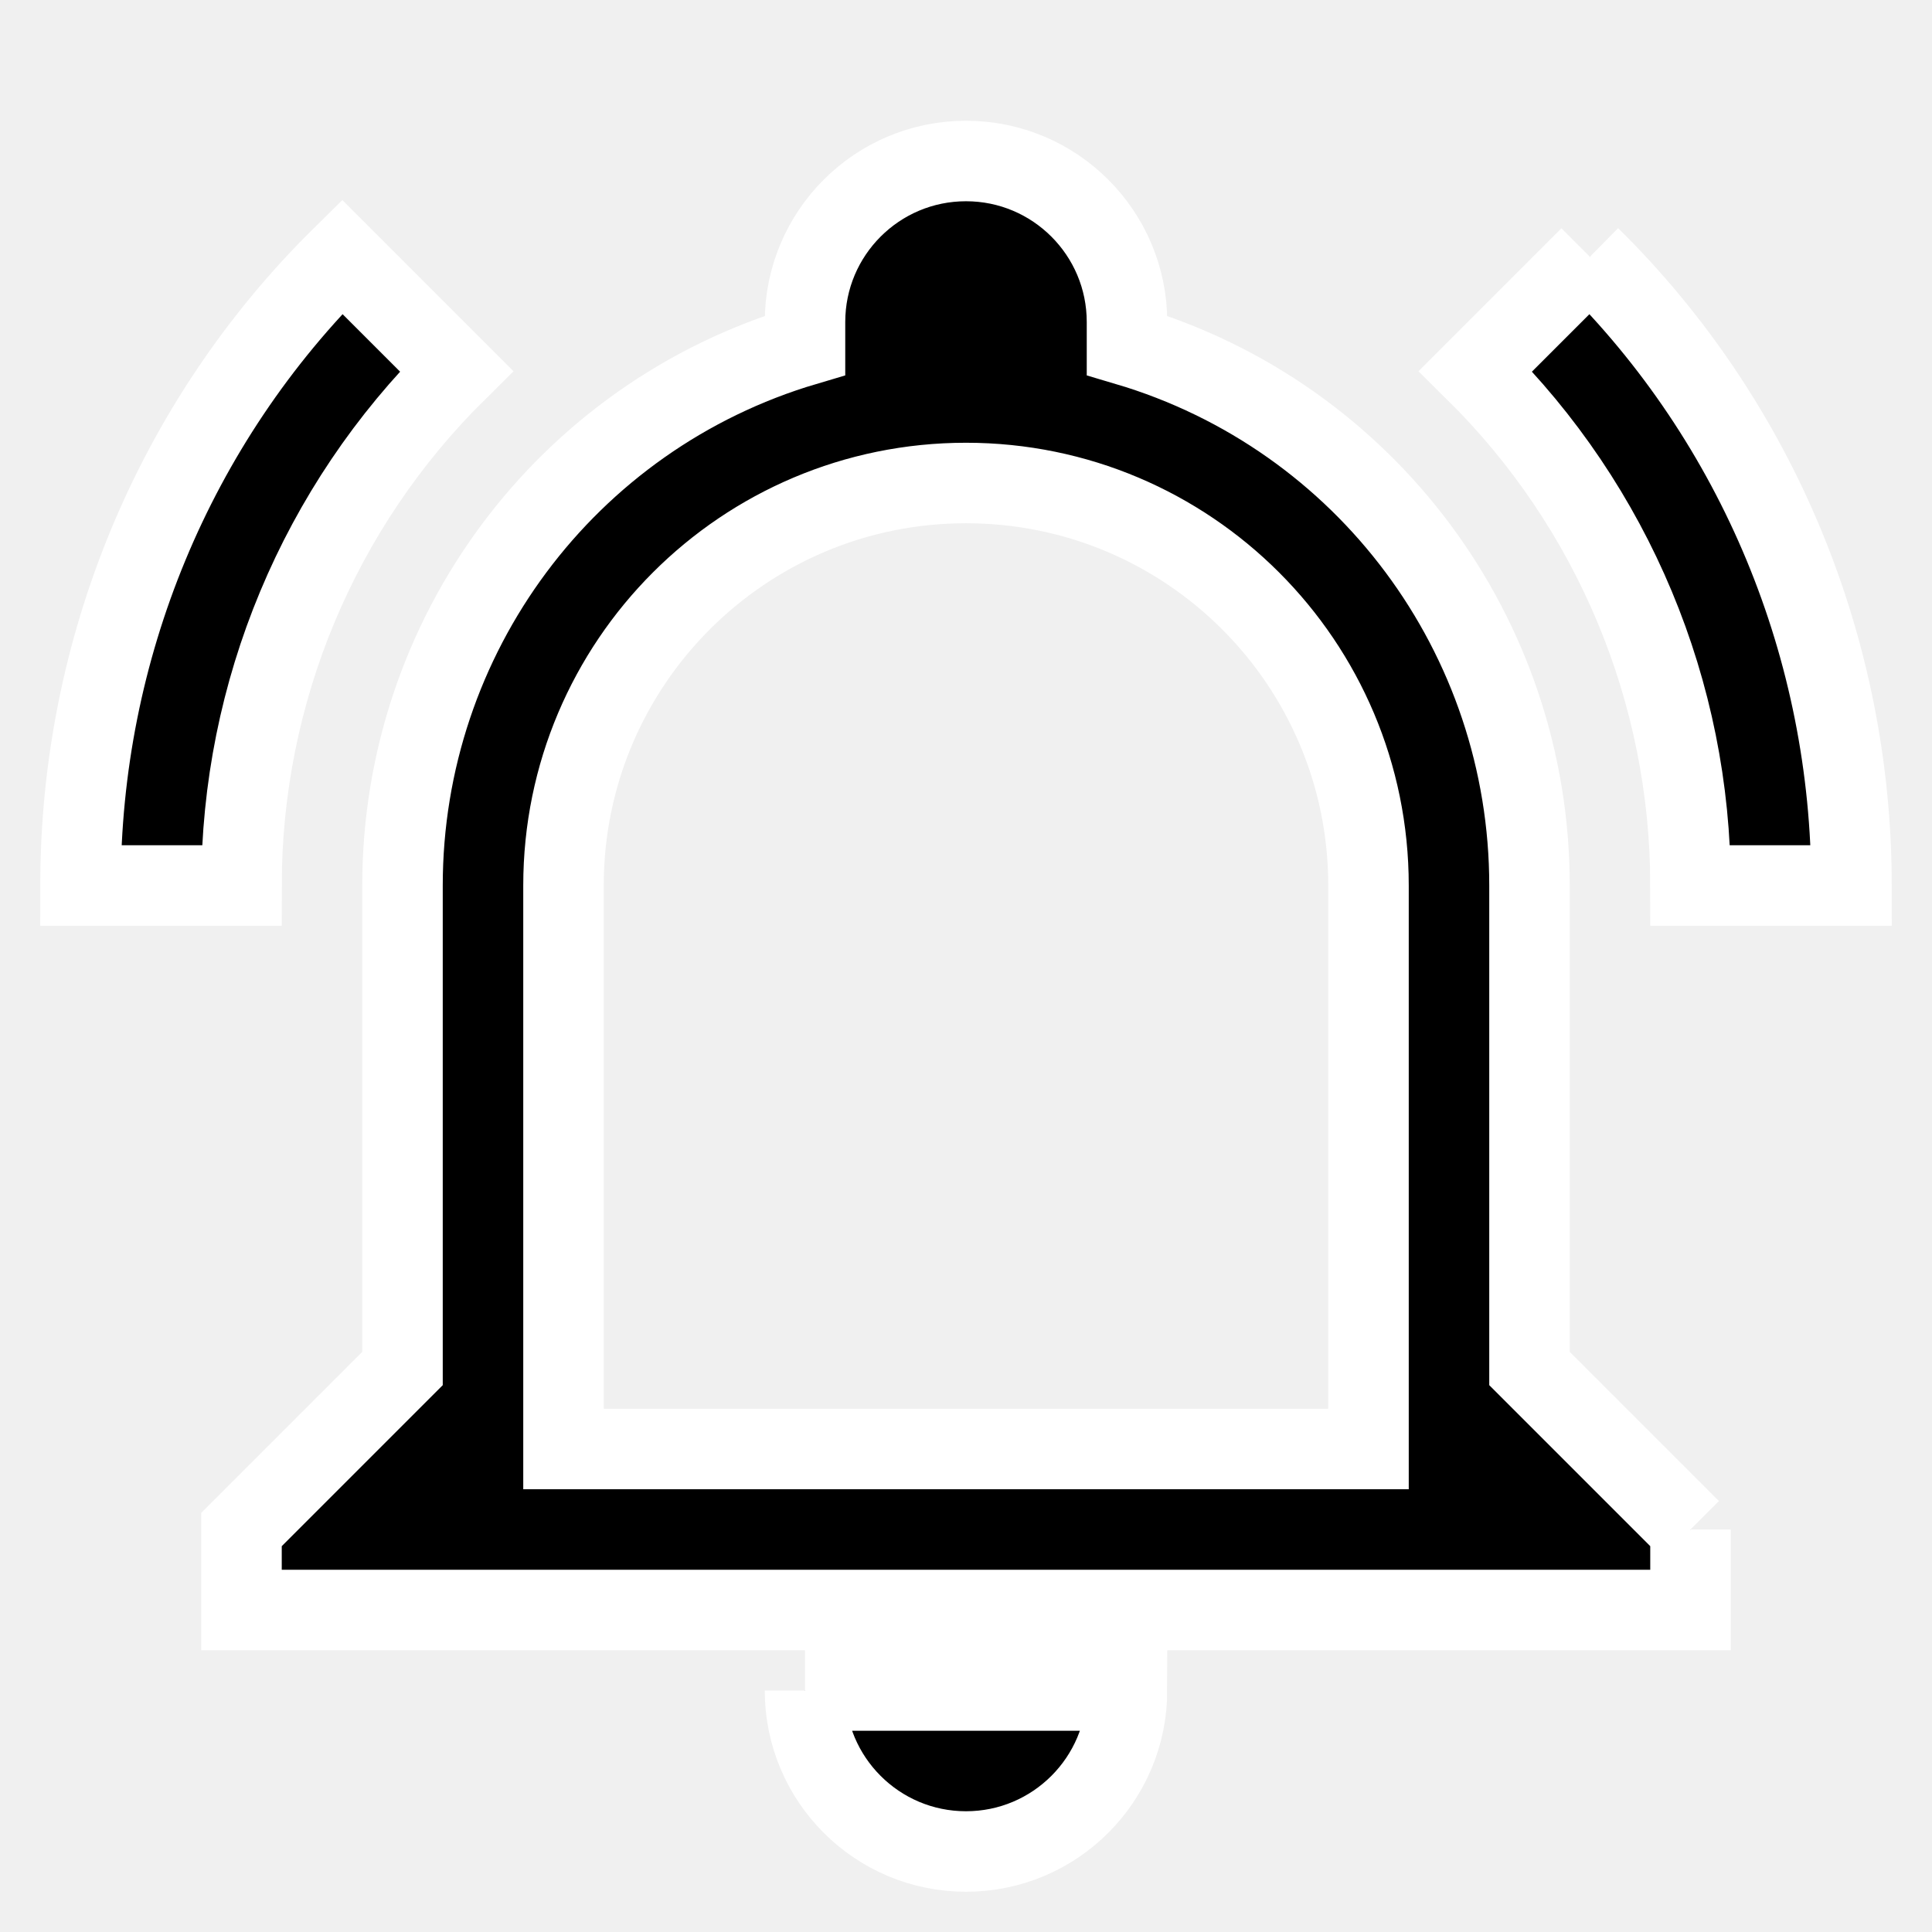
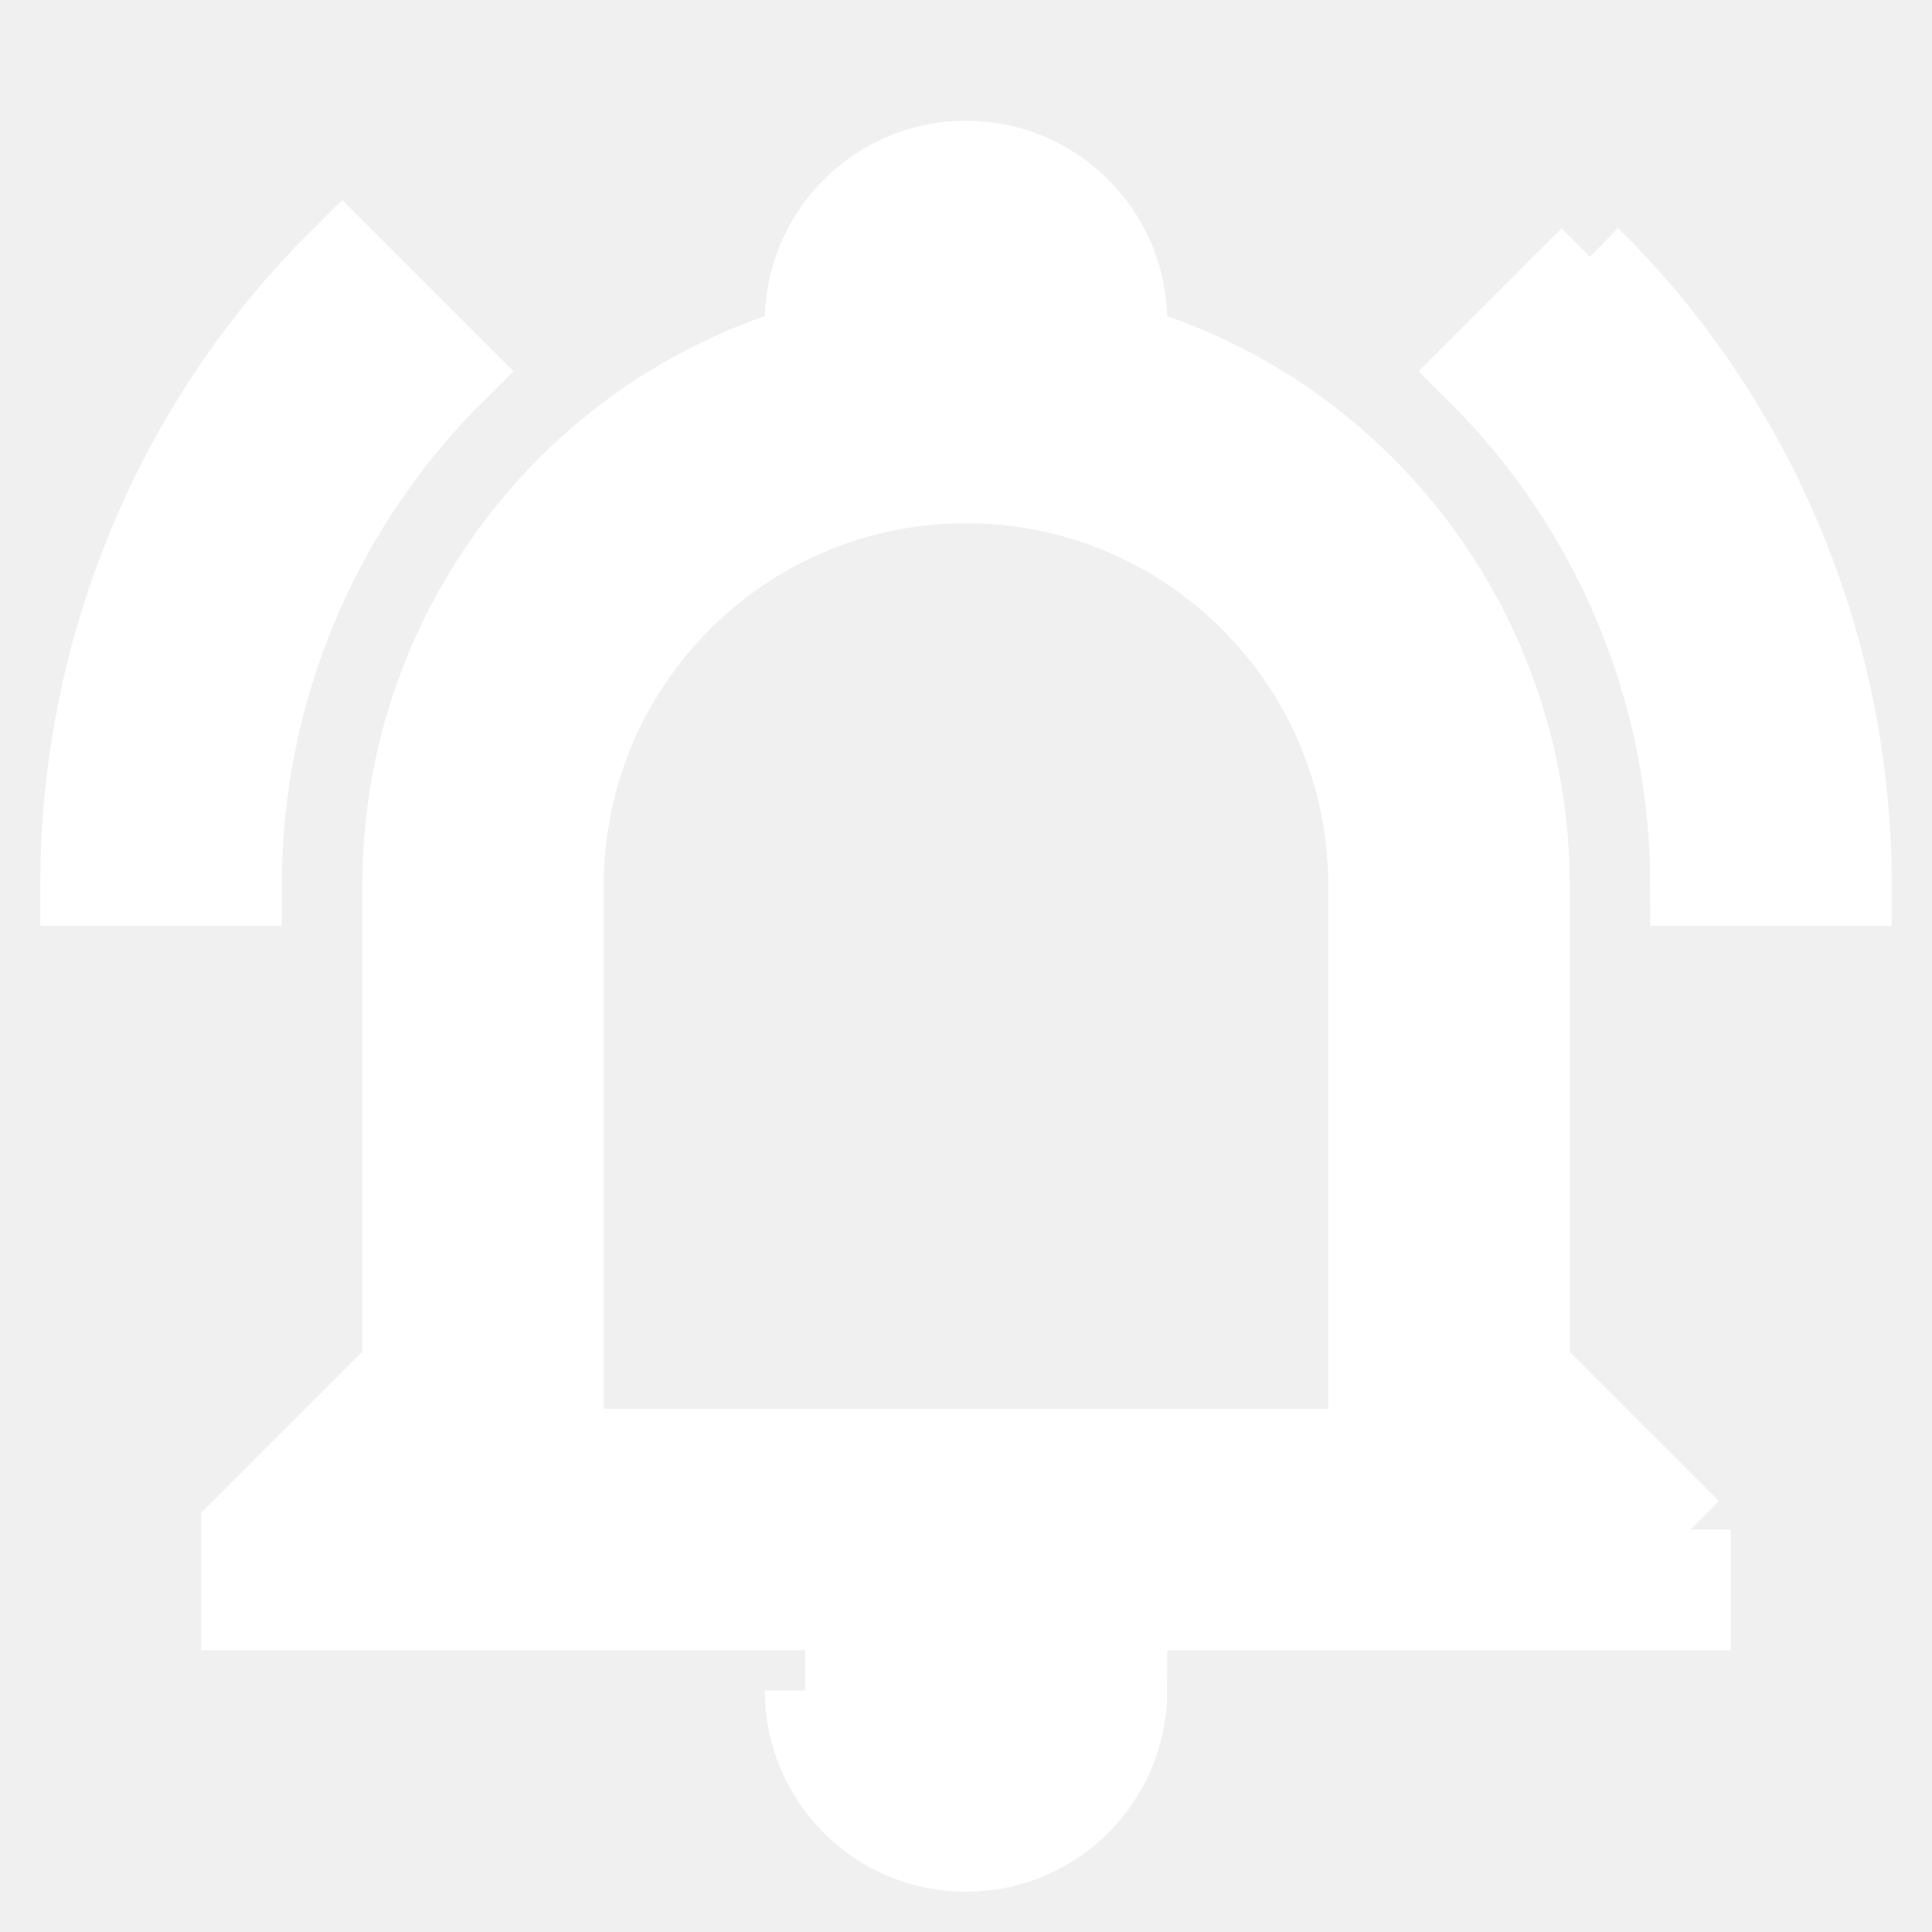
<svg xmlns="http://www.w3.org/2000/svg" viewBox="0 0 24 24">
-   <path d="M10,21H14A2,2 0 0,1 12,23A2,2 0 0,1 10,21M21,19V20H3V19L5,17V11C5,7.9 7.03,5.17 10,4.29C10,4.19 10,4.1 10,4A2,2 0 0,1 12,2A2,2 0 0,1 14,4C14,4.1 14,4.19 14,4.29C16.97,5.17 19,7.9 19,11V17L21,19M17,11A5,5 0 0,0 12,6A5,5 0 0,0 7,11V18H17V11M19.75,3.19L18.33,4.61C20.04,6.3 21,8.6 21,11H23C23,8.07 21.84,5.25 19.75,3.19M1,11H3C3,8.6 3.96,6.3 5.67,4.61L4.25,3.19C2.16,5.25 1,8.07 1,11Z" stroke="white" />
+   <path d="M10,21H14A2,2 0 0,1 12,23A2,2 0 0,1 10,21M21,19V20H3V19L5,17V11C5,7.9 7.03,5.17 10,4.29C10,4.19 10,4.1 10,4A2,2 0 0,1 12,2A2,2 0 0,1 14,4C14,4.1 14,4.19 14,4.29C16.97,5.17 19,7.9 19,11V17L21,19M17,11A5,5 0 0,0 12,6A5,5 0 0,0 7,11V18H17V11M19.75,3.19L18.33,4.61C20.04,6.3 21,8.6 21,11H23C23,8.07 21.84,5.25 19.75,3.19M1,11H3C3,8.6 3.96,6.3 5.67,4.61L4.25,3.19C2.16,5.25 1,8.07 1,11Z" stroke="white" fill="white" />
</svg>
